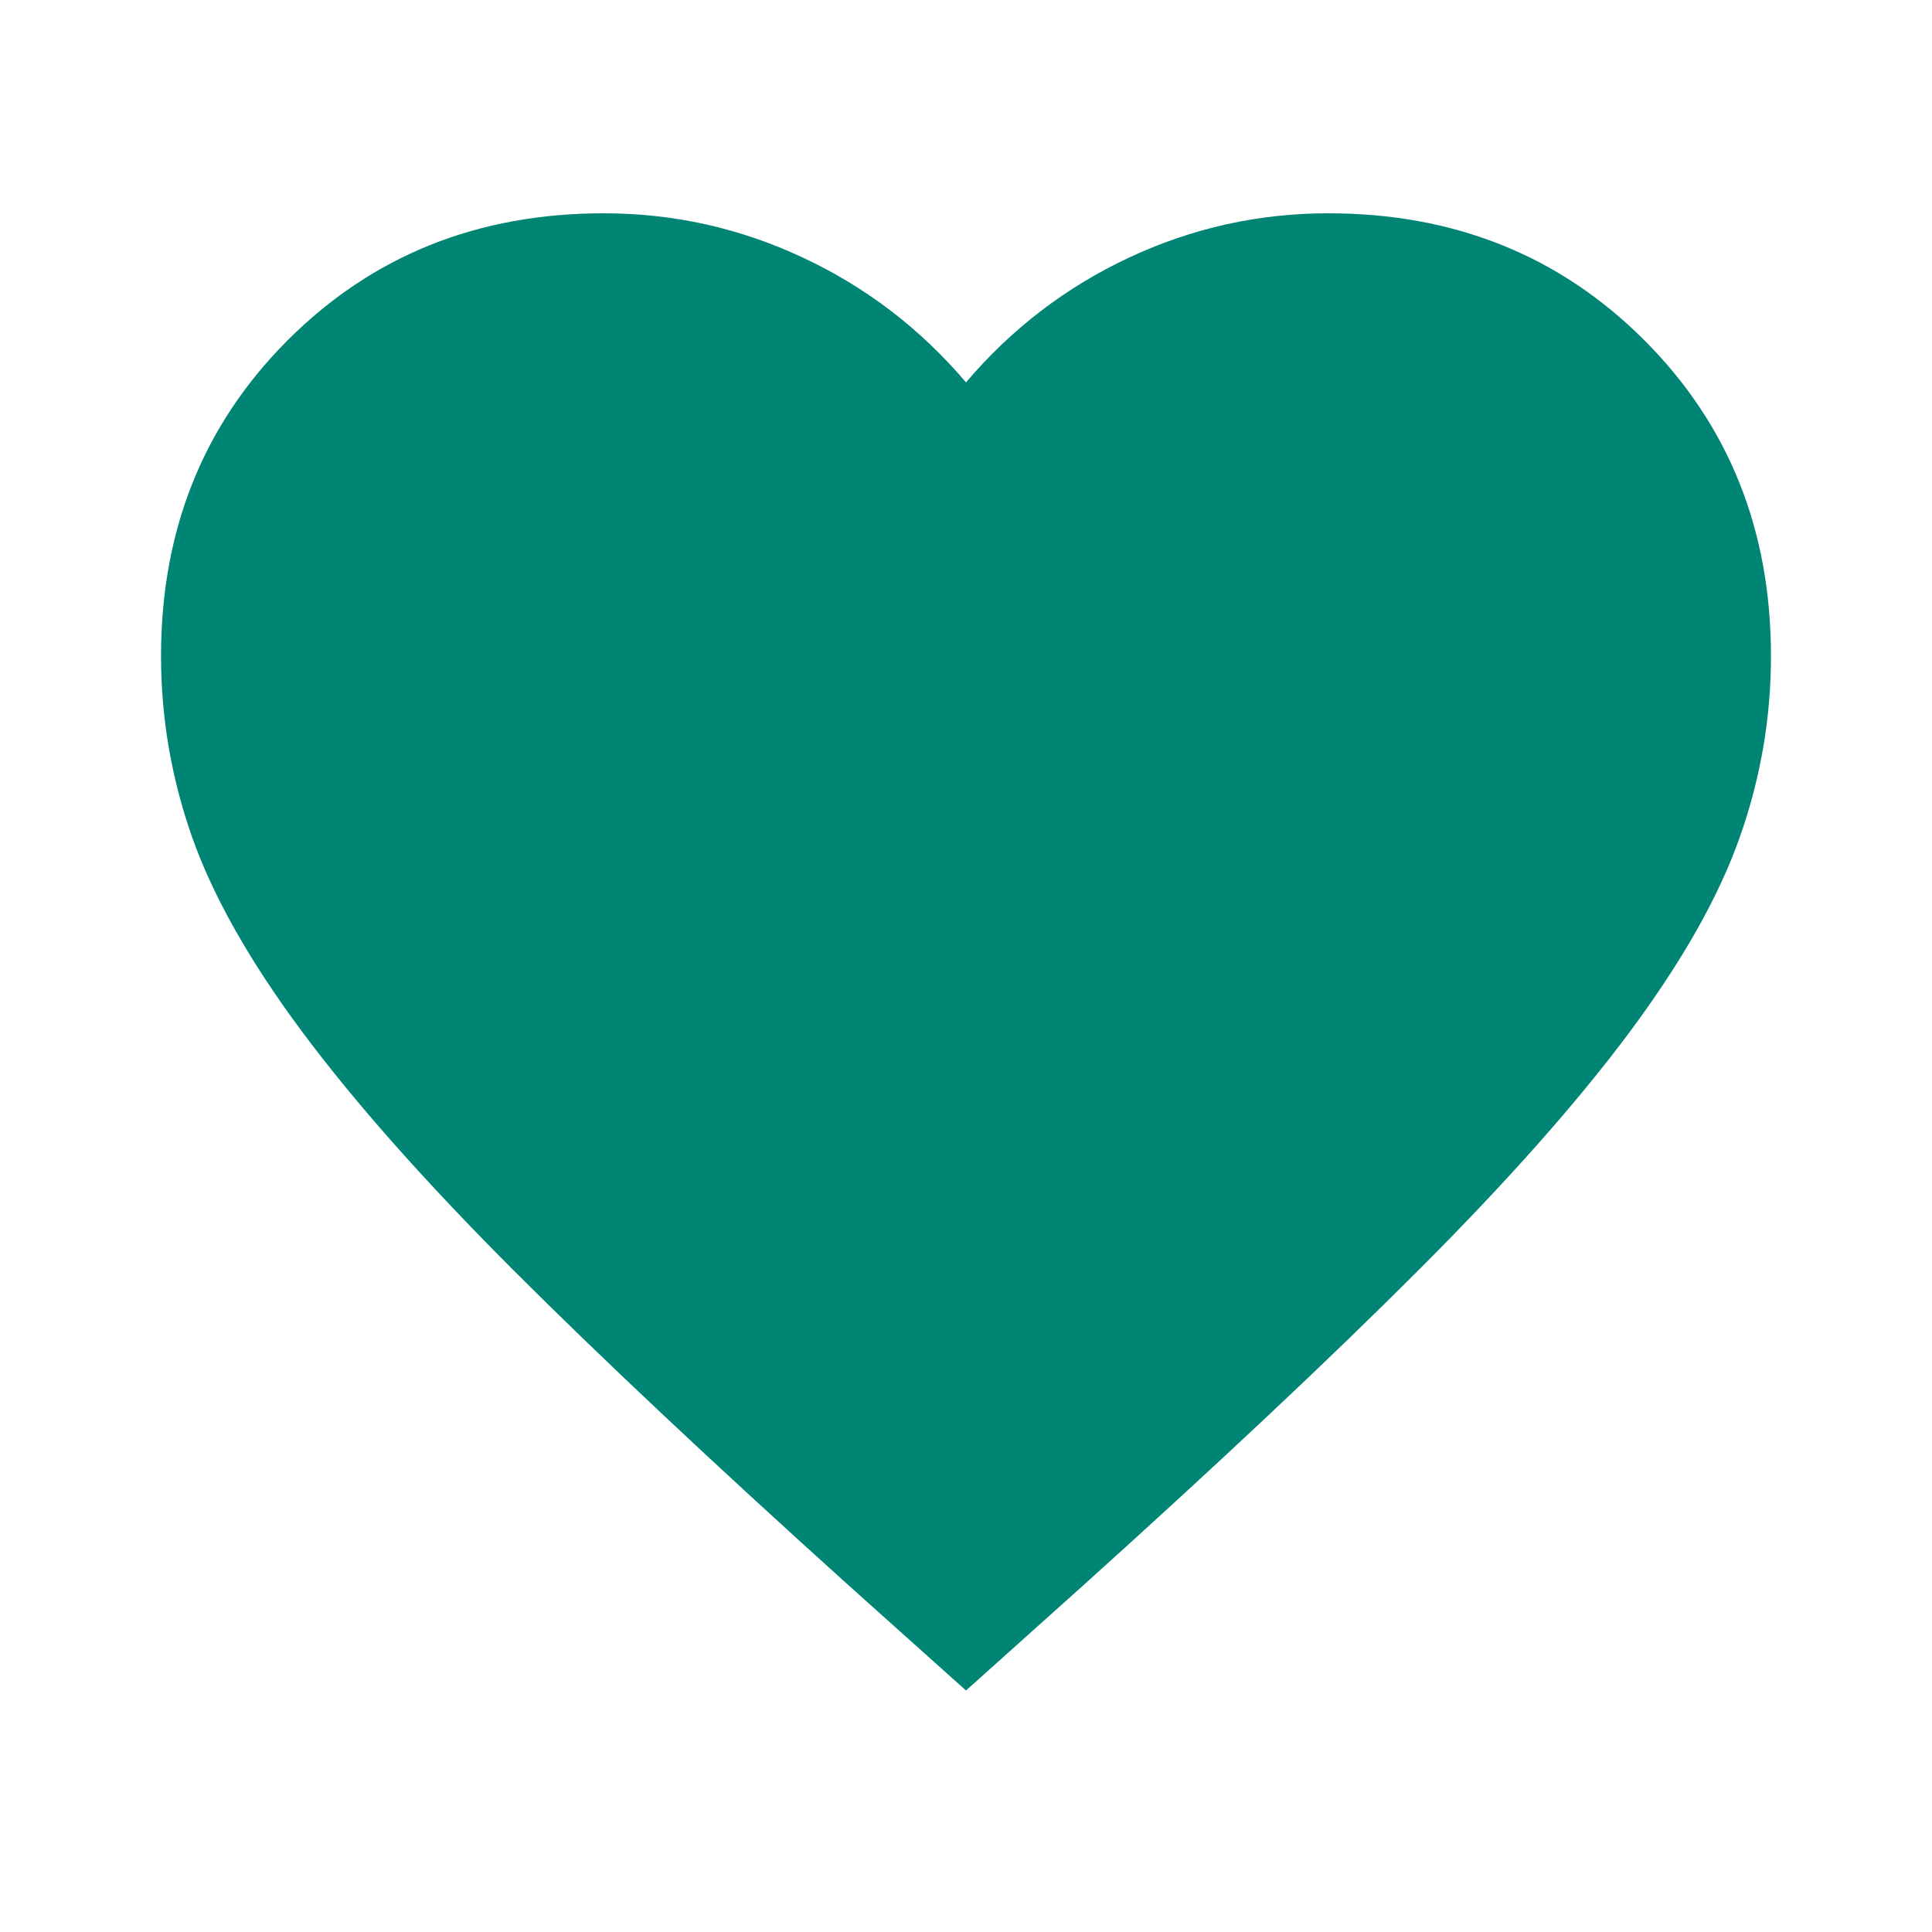
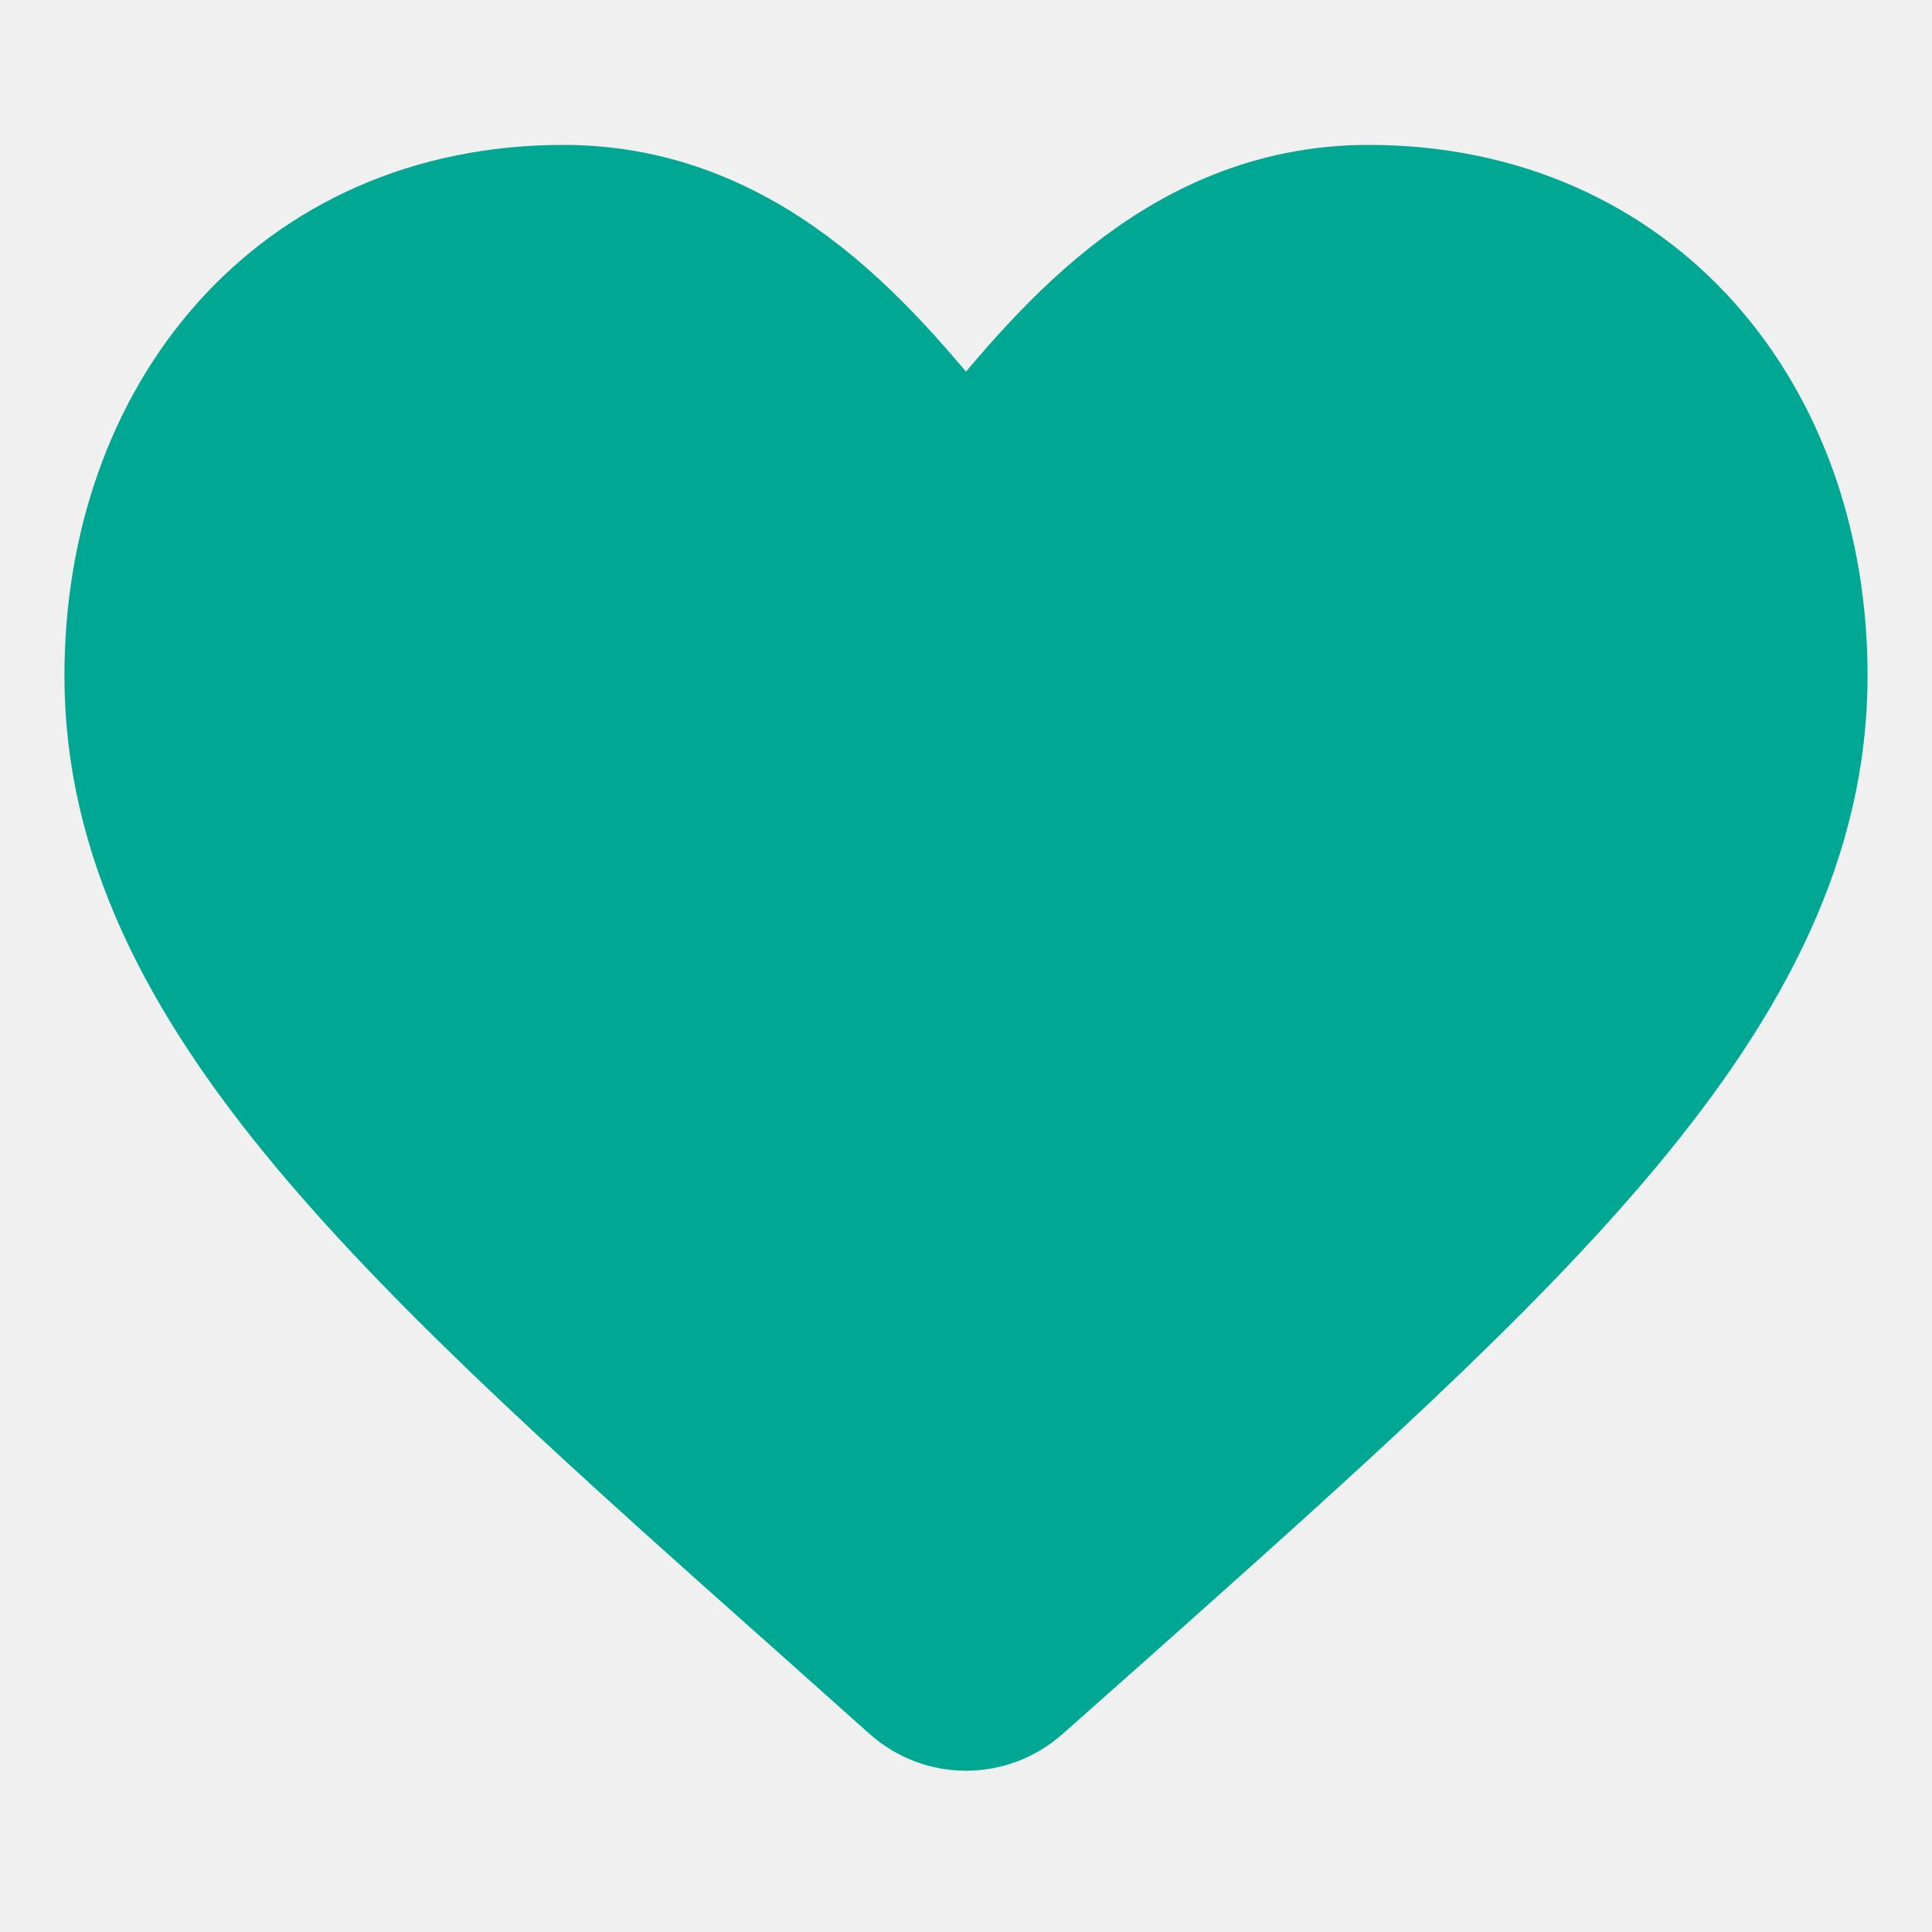
<svg xmlns="http://www.w3.org/2000/svg" width="20" height="20" viewBox="0 0 20 20" fill="none">
-   <rect width="20" height="20" fill="#D6D6D6" />
-   <g id="ìì1">
-     <path d="M-4508 -5005C-4508 -5006.1 -4507.1 -5007 -4506 -5007H29895C29896.1 -5007 29897 -5006.1 29897 -5005V16136C29897 16137.1 29896.1 16138 29895 16138H-4506C-4507.11 16138 -4508 16137.1 -4508 16136V-5005Z" fill="#B0B0B0" />
-     <path d="M-4506 -5006H29895V-5008H-4506V-5006ZM29896 -5005V16136H29898V-5005H29896ZM29895 16137H-4506V16139H29895V16137ZM-4507 16136V-5005H-4509V16136H-4507ZM-4506 16137C-4506.55 16137 -4507 16136.6 -4507 16136H-4509C-4509 16137.7 -4507.66 16139 -4506 16139V16137ZM29896 16136C29896 16136.6 29895.6 16137 29895 16137V16139C29896.7 16139 29898 16137.7 29898 16136H29896ZM29895 -5006C29895.6 -5006 29896 -5005.55 29896 -5005H29898C29898 -5006.66 29896.7 -5008 29895 -5008V-5006ZM-4506 -5008C-4507.66 -5008 -4509 -5006.66 -4509 -5005H-4507C-4507 -5005.55 -4506.55 -5006 -4506 -5006V-5008Z" fill="black" fill-opacity="0.1" />
-     <g id="list_ê³µêµ¬í- _ì§íë¦¬ì¤í¸(ê¸°ë³¸)">
-       <rect width="1920" height="2140" transform="translate(-848 -454)" fill="white" />
-       <g id="Frame 1000007153">
-         <g id="Frame 1000007150">
-           <g id="co pursue">
-             <g id="Frame 1000007134">
-               <rect x="-399.5" y="-28.5" width="495" height="278" rx="7.5" fill="white" />
-               <rect x="-399.5" y="-28.5" width="495" height="278" rx="7.5" stroke="#BFC5C3" />
-               <g id="like">
-                 <rect x="-15.5" y="-8.5" width="89" height="37" rx="18.5" fill="white" />
-                 <rect x="-15.5" y="-8.5" width="89" height="37" rx="18.5" stroke="#008575" />
-                 <g id="favorite">
-                   <mask id="mask0_612_1914" style="mask-type:alpha" maskUnits="userSpaceOnUse" x="0" y="0" width="20" height="20">
-                     <rect id="Bounding box" width="20" height="20" fill="#D9D9D9" />
-                   </mask>
-                   <g mask="url(#mask0_612_1914)">
-                     <path id="favorite_2" d="M10 17.5L8.791 16.417C7.389 15.153 6.229 14.063 5.312 13.146C4.396 12.229 3.667 11.406 3.125 10.677C2.583 9.948 2.205 9.278 1.989 8.667C1.774 8.056 1.667 7.431 1.667 6.792C1.667 5.486 2.104 4.396 2.979 3.521C3.854 2.646 4.944 2.208 6.25 2.208C6.972 2.208 7.66 2.361 8.312 2.667C8.965 2.972 9.528 3.403 10 3.958C10.472 3.403 11.035 2.972 11.687 2.667C12.34 2.361 13.028 2.208 13.75 2.208C15.055 2.208 16.146 2.646 17.021 3.521C17.896 4.396 18.333 5.486 18.333 6.792C18.333 7.431 18.226 8.056 18.01 8.667C17.795 9.278 17.416 9.948 16.875 10.677C16.333 11.406 15.604 12.229 14.687 13.146C13.771 14.063 12.611 15.153 11.208 16.417L10 17.5Z" fill="#008575" />
-                   </g>
-                 </g>
-               </g>
-             </g>
-           </g>
-         </g>
-       </g>
-     </g>
-   </g>
+   <path d="M10.333 17.205C10.143 17.373 9.857 17.373 9.668 17.204L8.791 16.421C4.5 12.604 1.667 10.086 1.667 6.996C1.667 4.478 3.267 2.5 5.833 2.5C7.646 2.5 8.772 3.917 9.632 4.974C9.824 5.21 10.176 5.21 10.368 4.974C11.228 3.917 12.353 2.5 14.166 2.5C16.733 2.5 18.333 4.478 18.333 6.996C18.333 10.086 15.5 12.604 11.208 16.429L10.333 17.205Z" fill="#00A894" stroke="#00A894" stroke-width="2" />
</svg>
